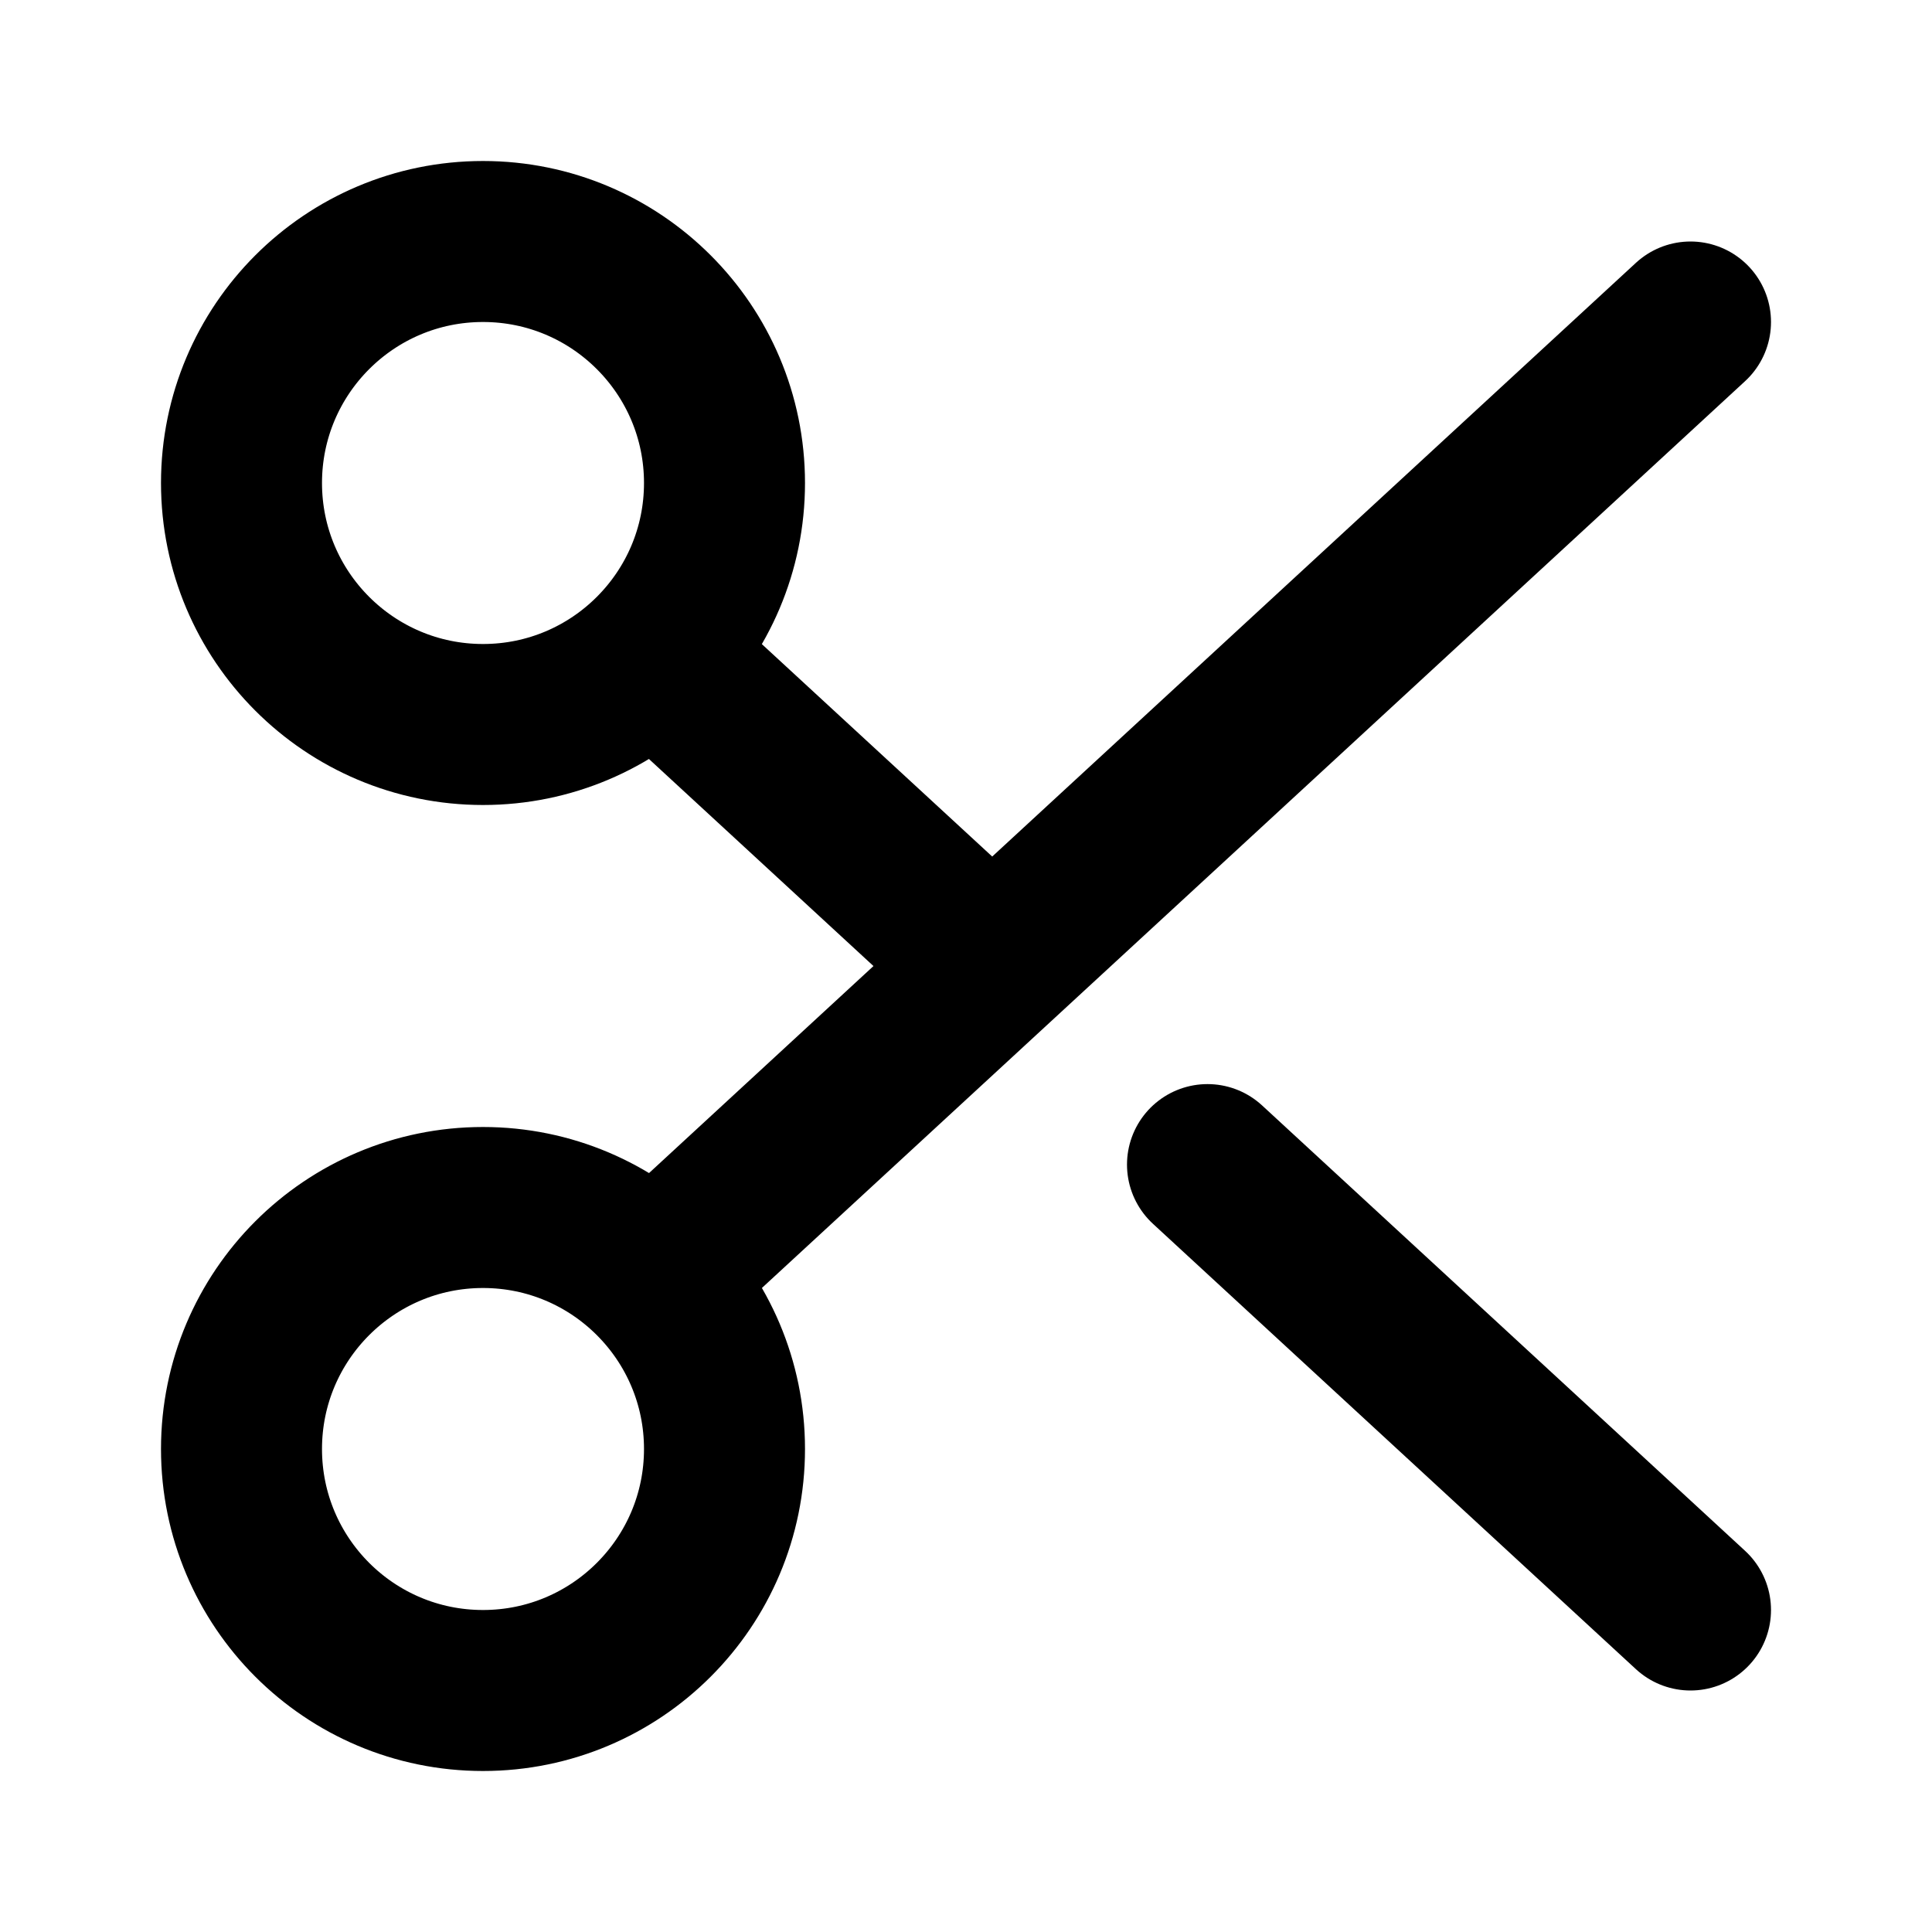
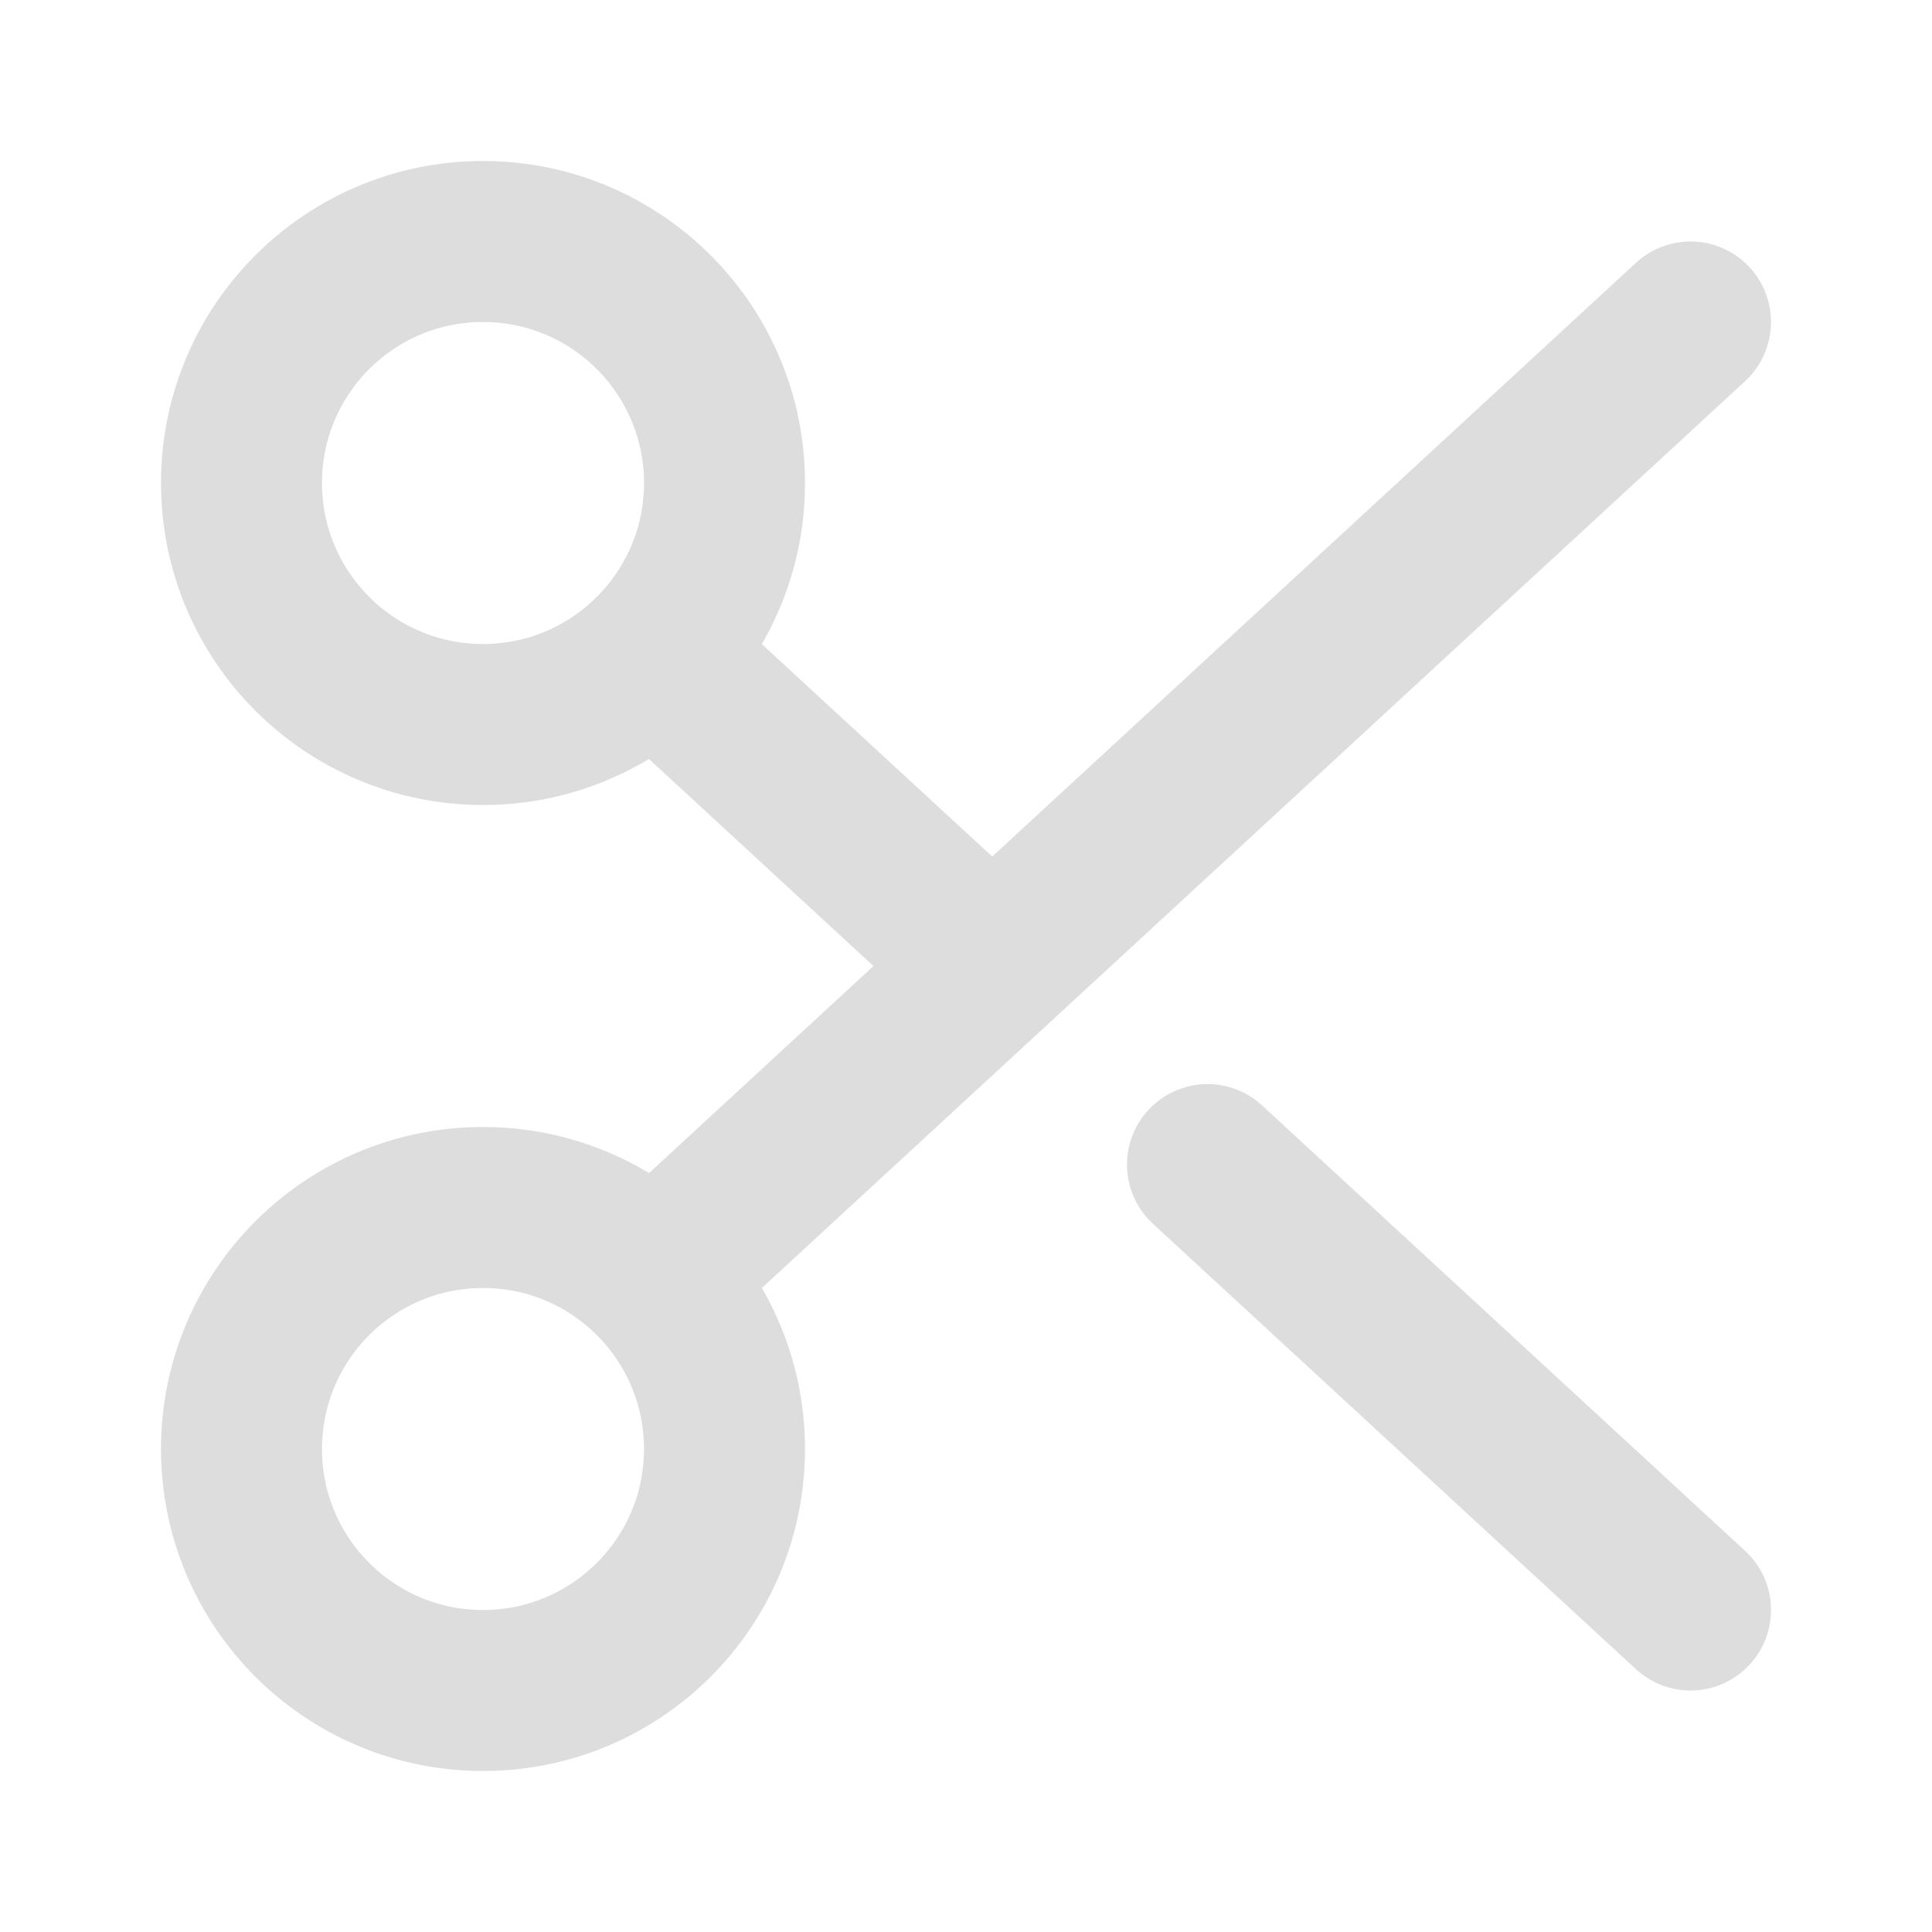
<svg xmlns="http://www.w3.org/2000/svg" width="800px" height="800px" viewBox="0 0 24 24" fill="none">
-   <path d="M8.152 15.85L21 4M12.325 12L8.15 8.15M21 20L15 14.467M9 6C9 7.657 7.657 9 6 9C4.343 9 3 7.657 3 6C3 4.343 4.343 3 6 3C7.657 3 9 4.343 9 6ZM9 18C9 19.657 7.657 21 6 21C4.343 21 3 19.657 3 18C3 16.343 4.343 15 6 15C7.657 15 9 16.343 9 18Z" stroke="#000000" stroke-width="2" stroke-linecap="round" stroke-linejoin="round" />
+   <path d="M8.152 15.85L21 4M12.325 12L8.15 8.15M21 20L15 14.467M9 6C9 7.657 7.657 9 6 9C4.343 9 3 7.657 3 6C3 4.343 4.343 3 6 3C7.657 3 9 4.343 9 6ZM9 18C9 19.657 7.657 21 6 21C4.343 21 3 19.657 3 18C3 16.343 4.343 15 6 15C7.657 15 9 16.343 9 18Z" stroke="#DDD" stroke-width="2" stroke-linecap="round" stroke-linejoin="round" />
</svg>
